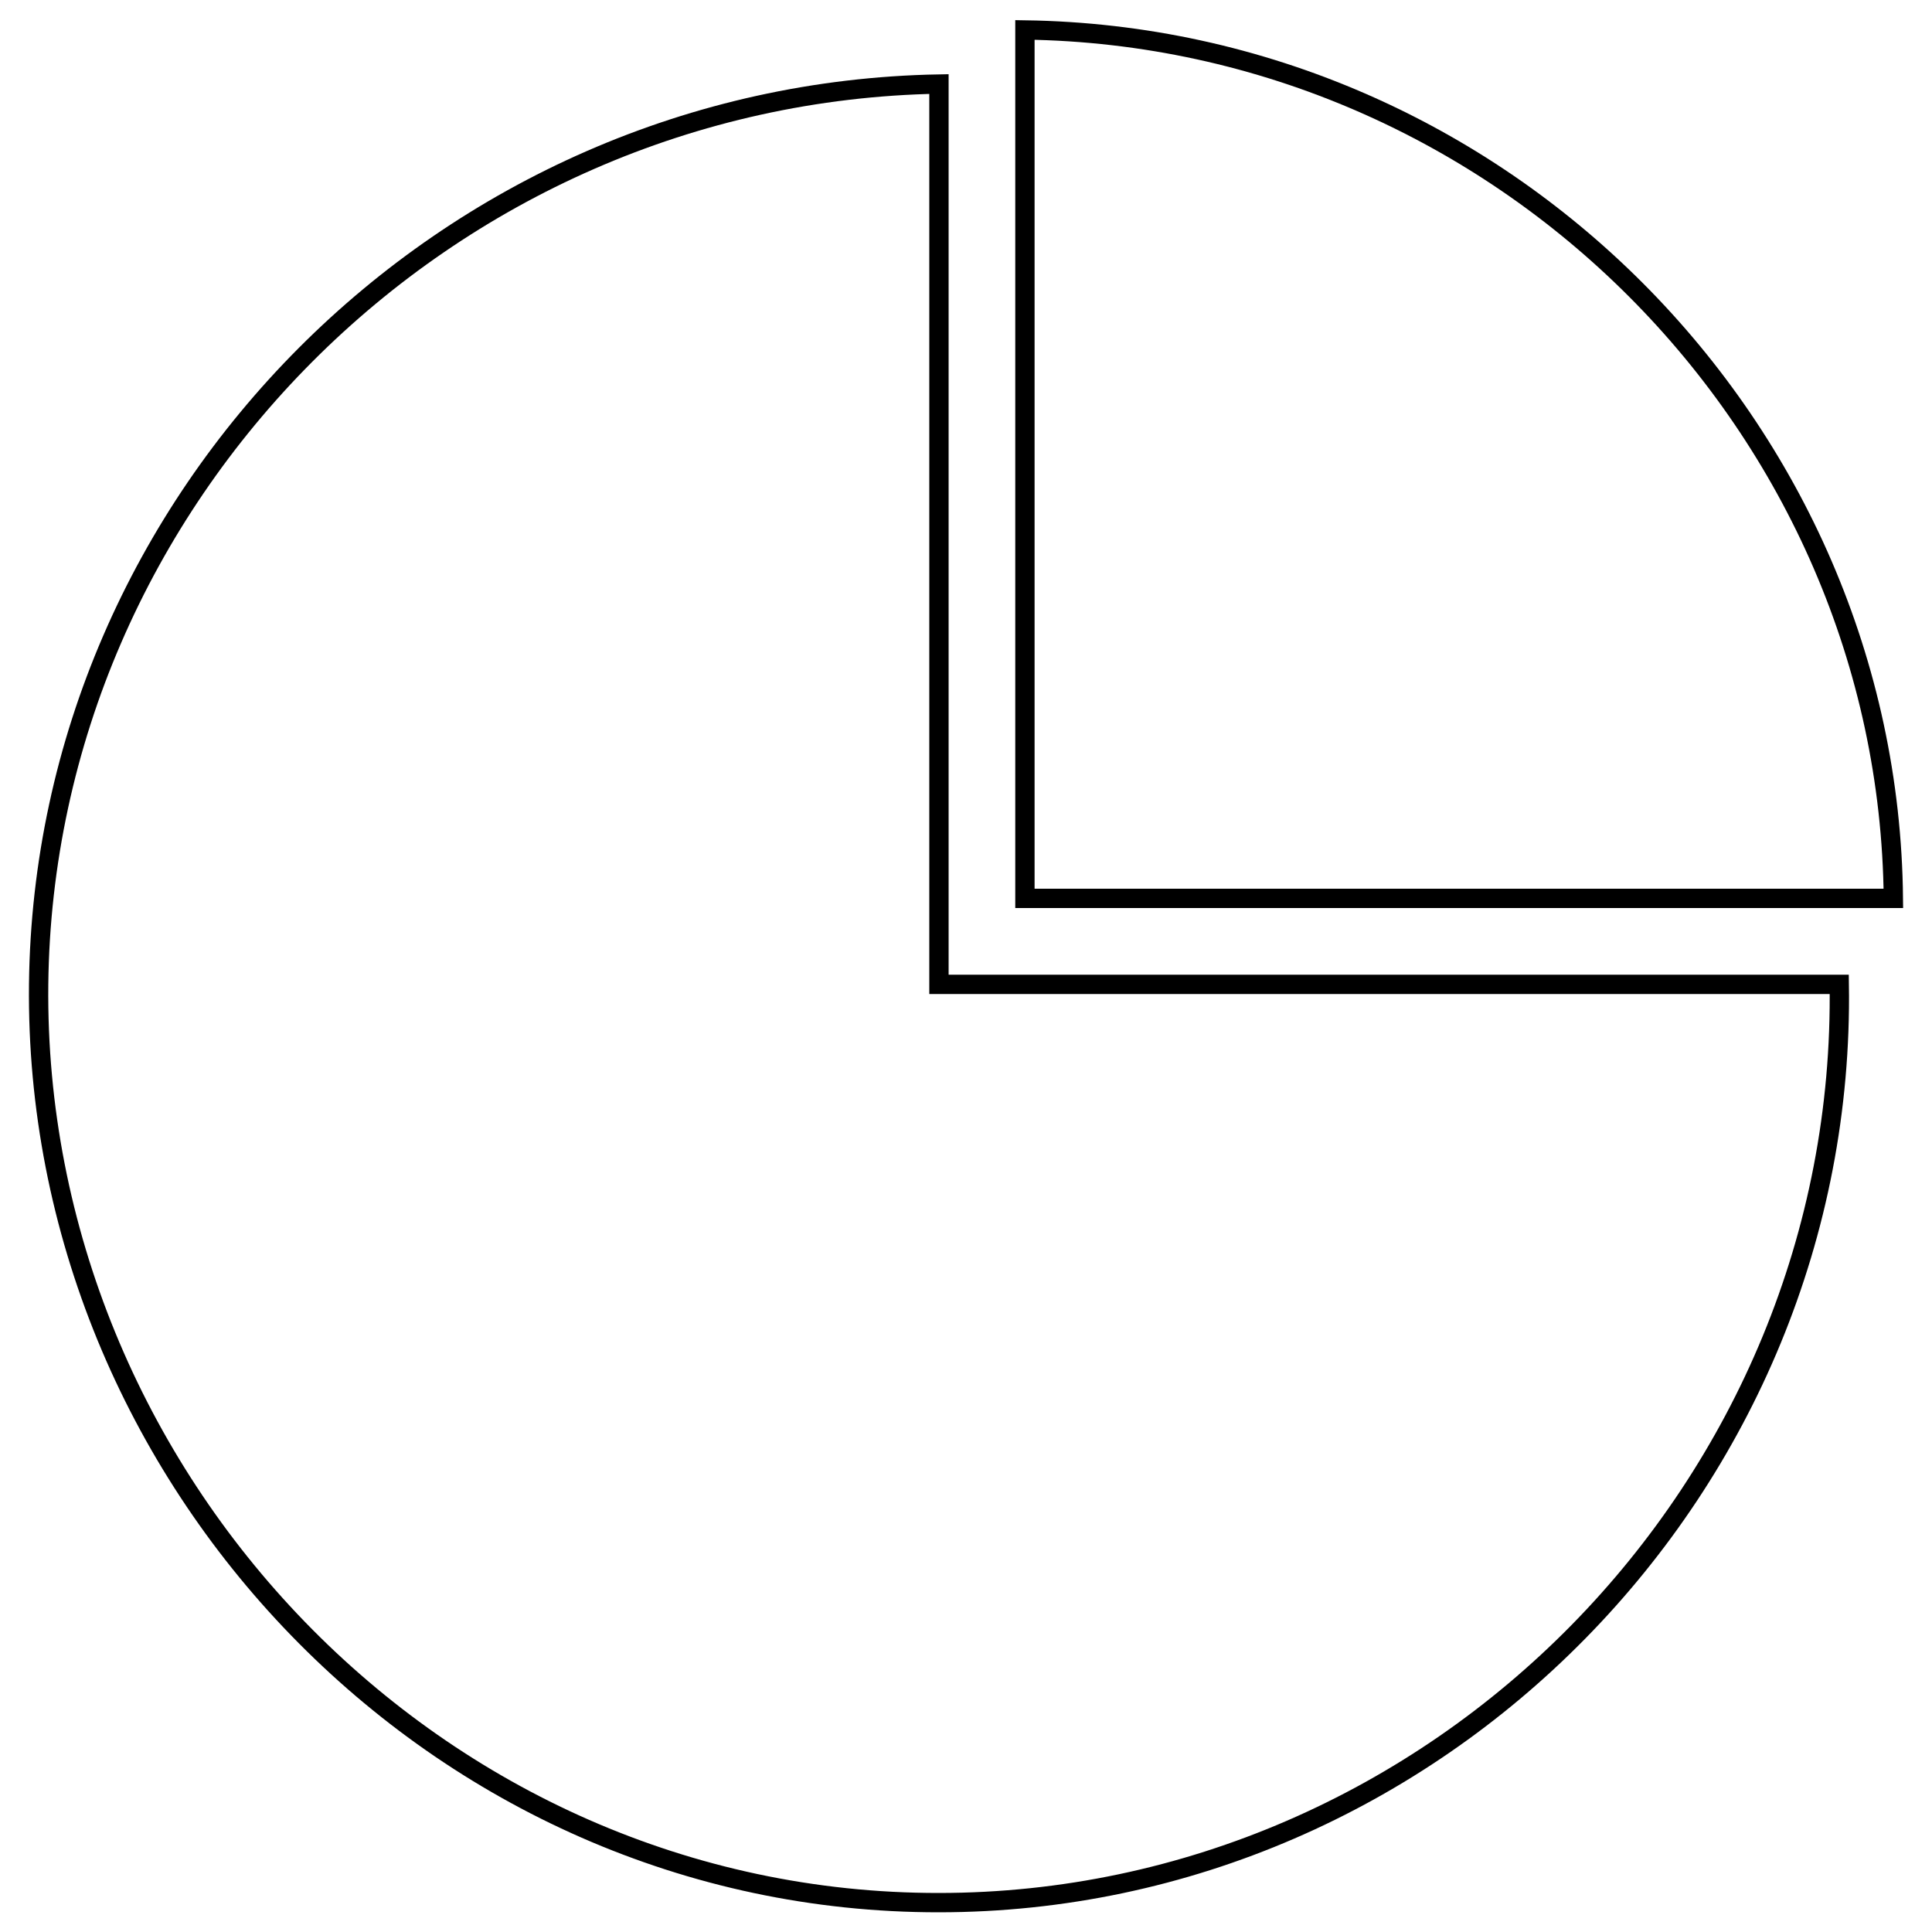
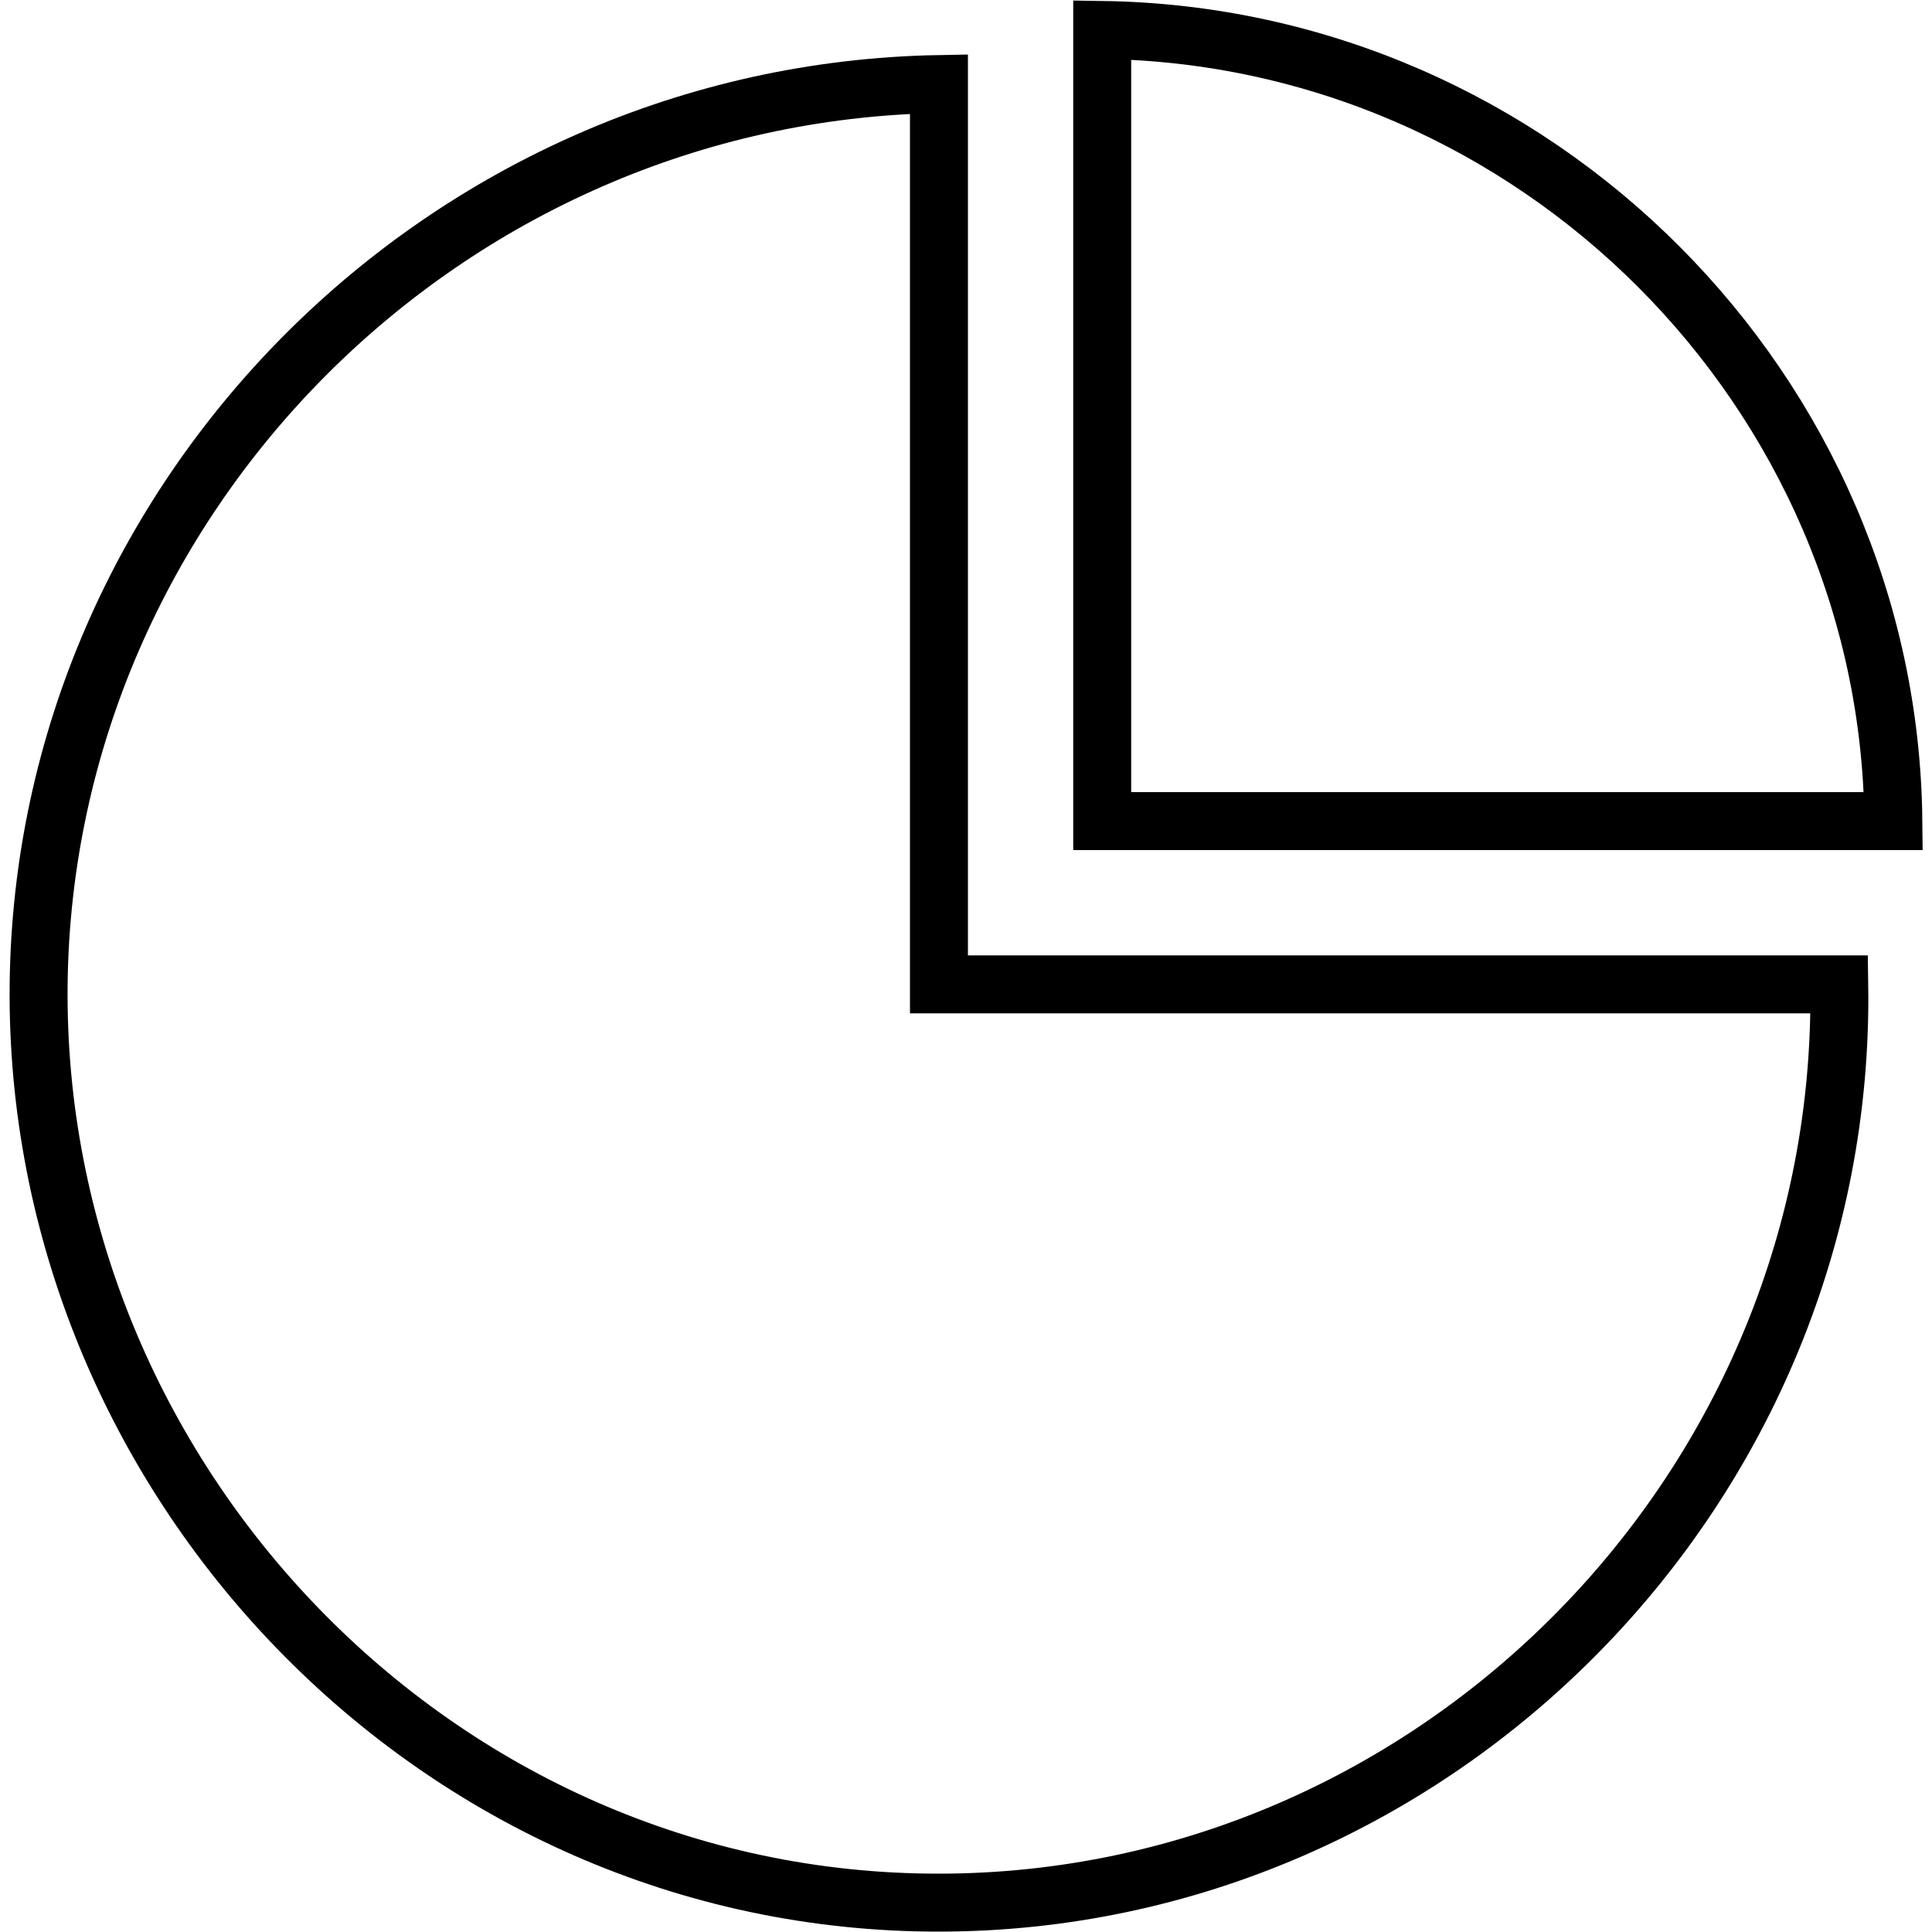
<svg xmlns="http://www.w3.org/2000/svg" viewBox="0 0 100 100">
  <defs>
-     <style>.n{fill:none;stroke:#000;stroke-miterlimit:10;}</style>
+     <style>.n{fill:none;stroke:#000;stroke-miterlimit:10;stroke-width:3px;}</style>
  </defs>
  <g id="a" />
  <g id="b">
    <path class="n" d="M95.2,50.95c.39,25.99-20.85,47.52-46.6,47.53-26.06,.02-46.88-22-46.6-47.53C2.28,25.75,23.01,4.81,48.6,4.35V50.95h46.6Z" />
-     <path class="n" d="M98,46.5c-.24-24.4-20.3-44.6-44.95-44.95V46.5h44.95Z" />
+     <path class="n" d="M98,42.5c-.22-22.23-18.5-40.63-40.95-40.95V42.5h40.95Z" />
  </g>
  <g id="c" />
  <g id="d" />
  <g id="e" />
  <g id="f" />
  <g id="g" />
  <g id="h" />
  <g id="i" />
  <g id="j" />
  <g id="k" />
  <g id="l" />
  <g id="m" />
</svg>
